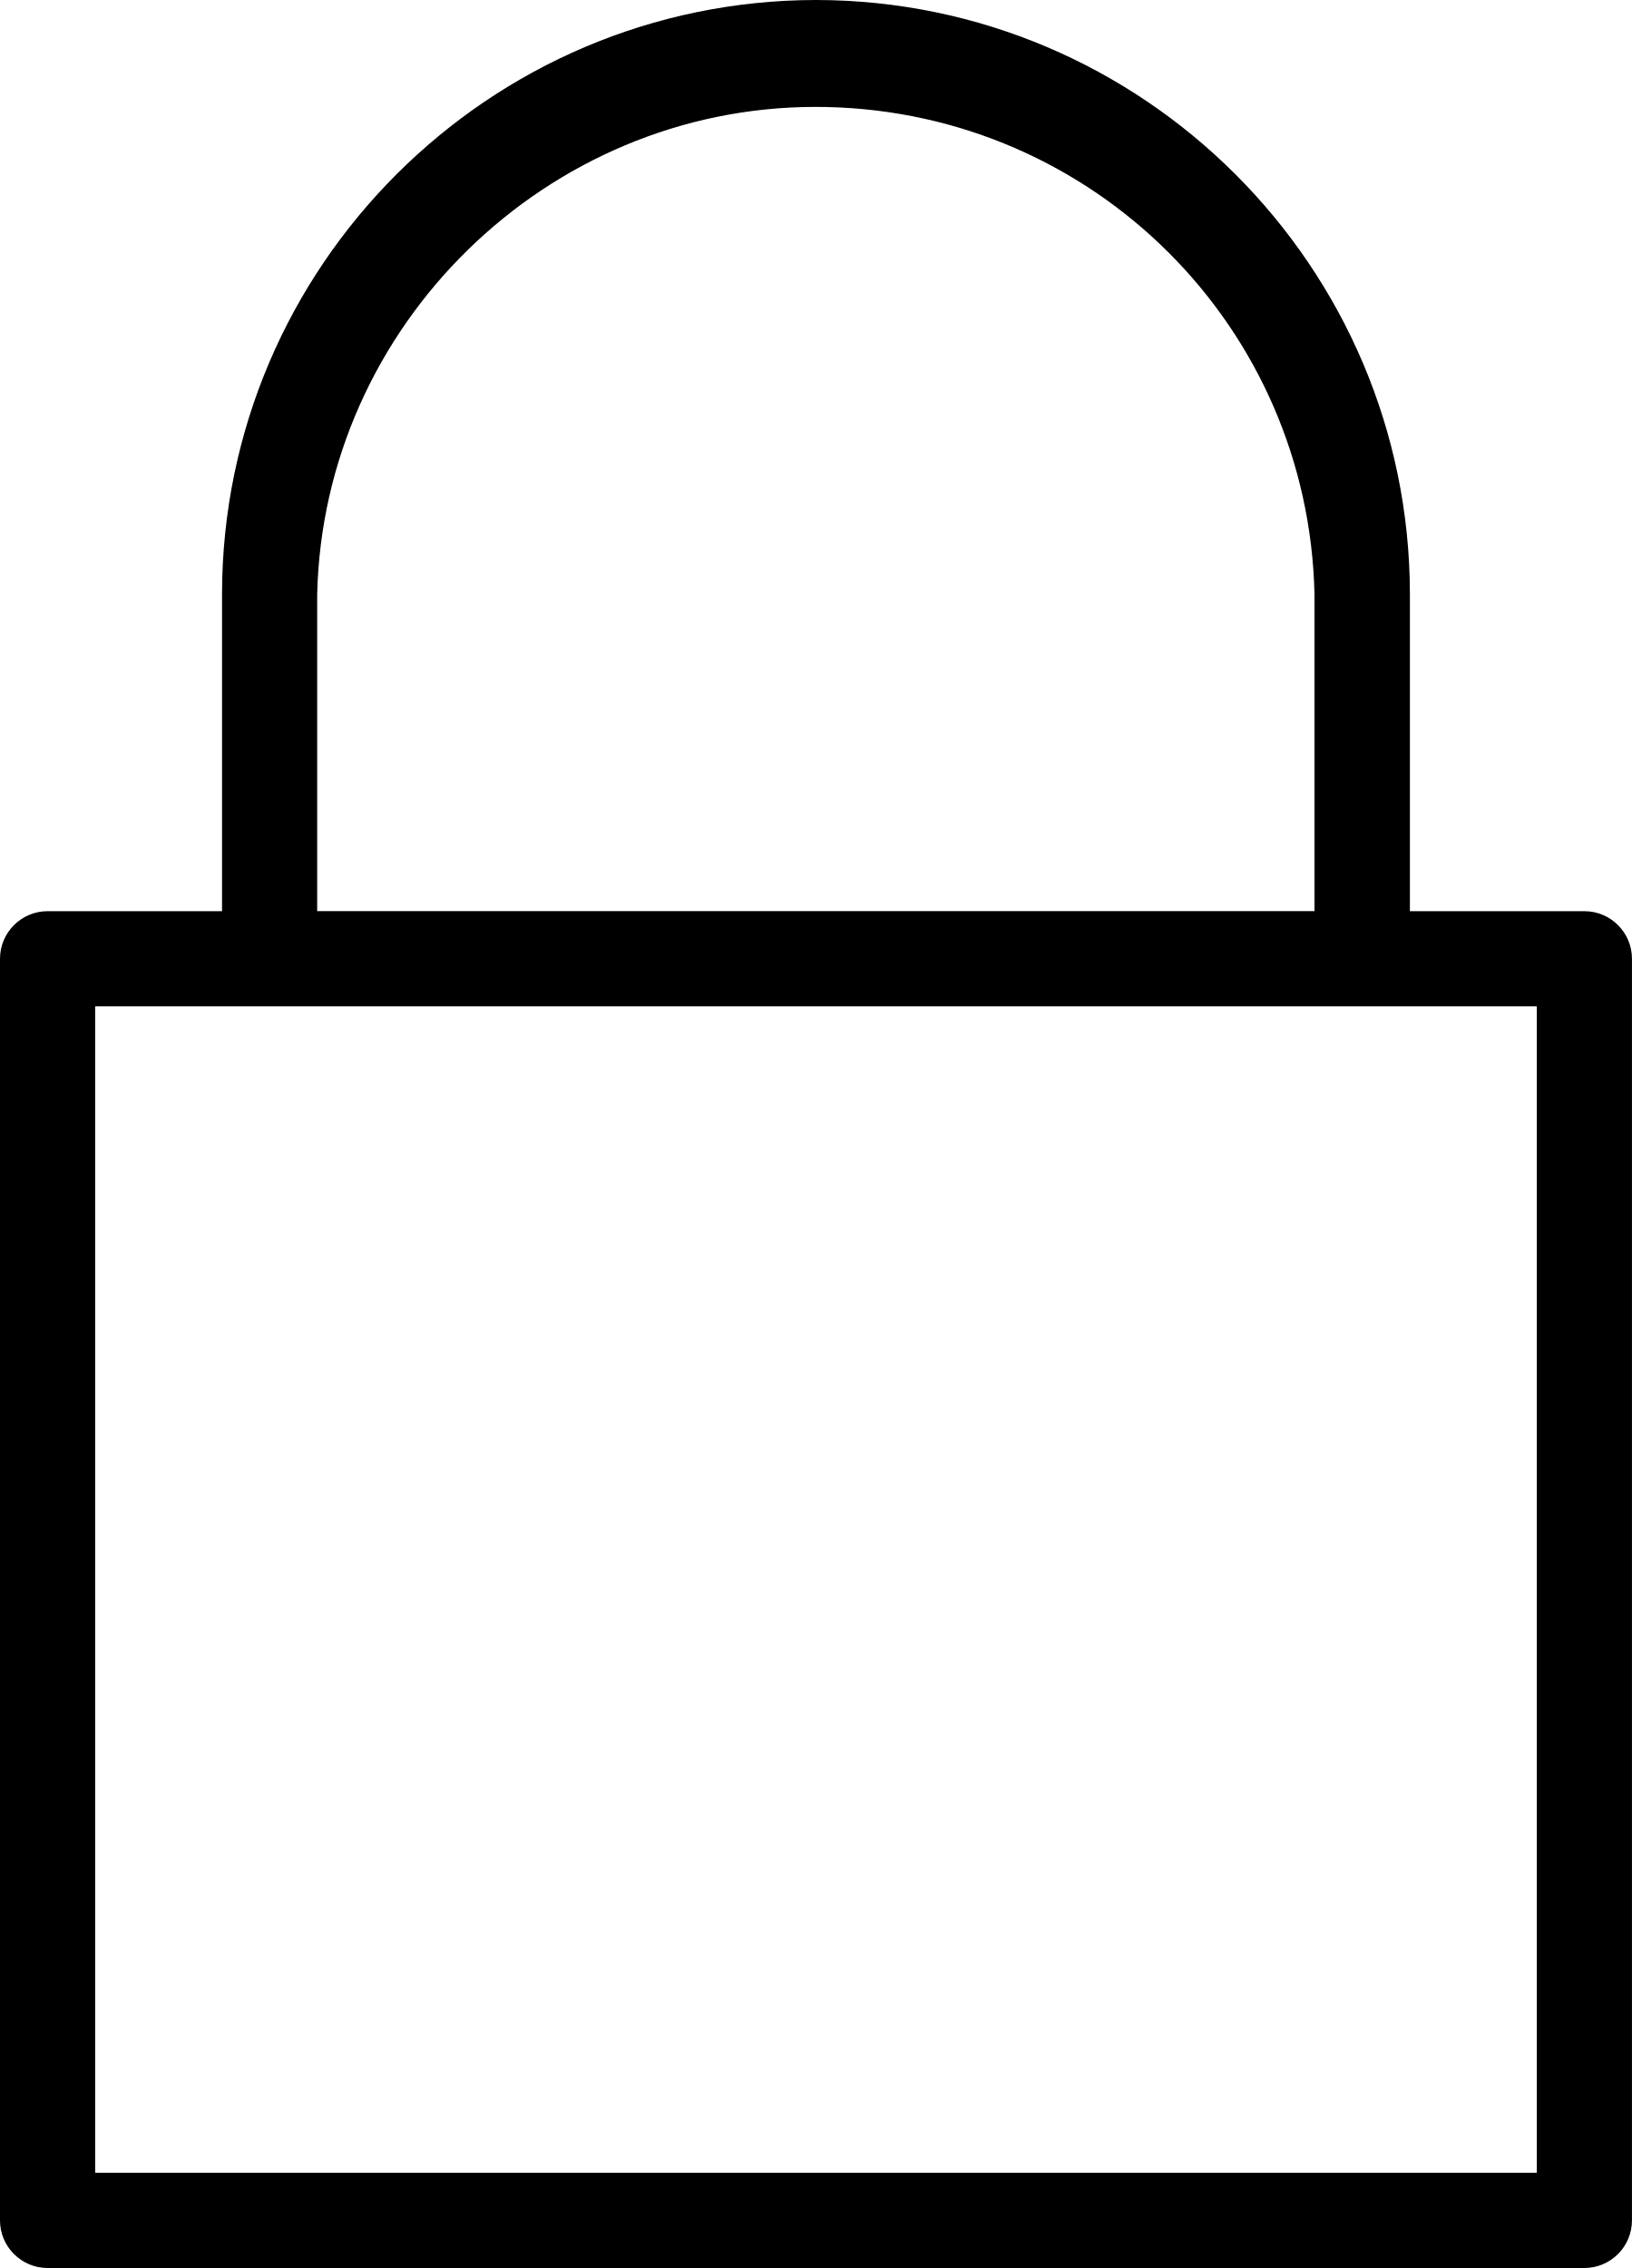
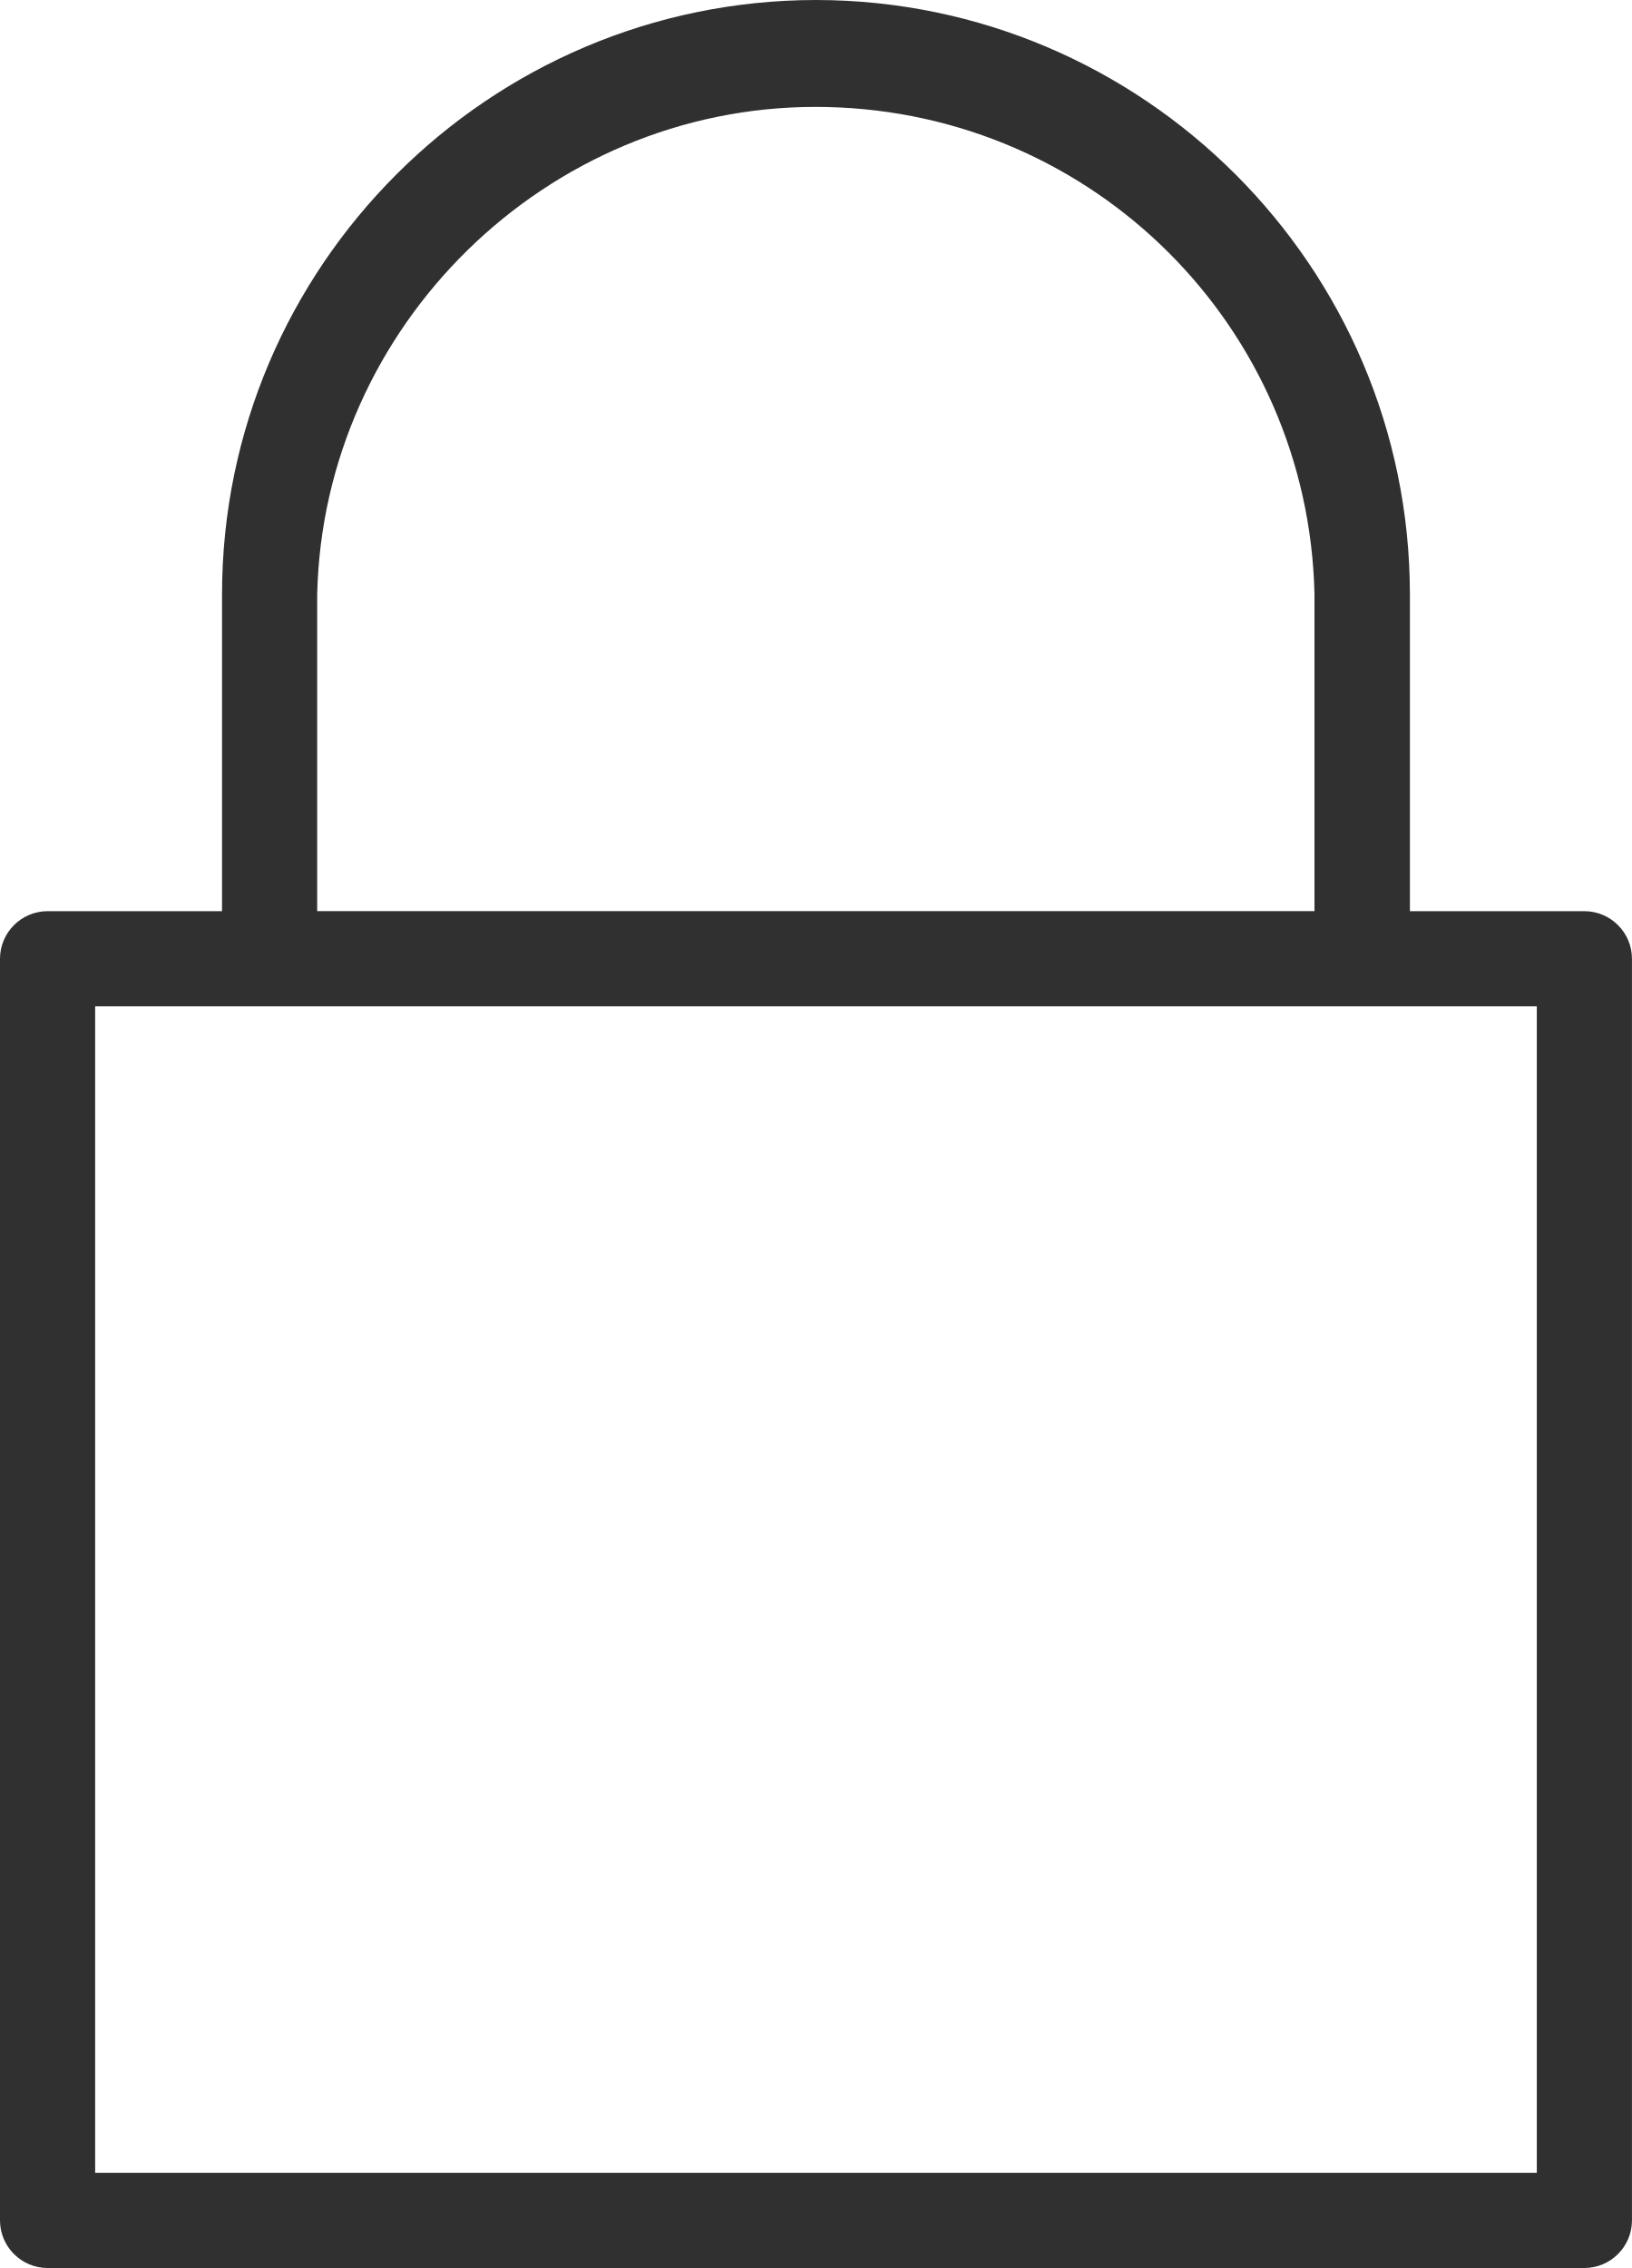
<svg xmlns="http://www.w3.org/2000/svg" version="1.1" x="0px" y="0px" viewBox="0 0 61.74 85.801" style="enable-background:new 0 0 61.74 85.801;" xml:space="preserve">
  <g id="password">
-     <path d="M1.8,85.801C0.808,85.801,0,84.993,0,84V36.271c0-0.992,0.808-1.8,1.8-1.8H8.4v-12C8.411,10.092,18.491,0.012,30.87,0   c12.379,0.012,22.459,10.092,22.47,22.471v12h6.601c0.992,0,1.8,0.808,1.8,1.8V84c0,0.993-0.808,1.801-1.8,1.801H1.8z M58.141,82.2   V38.07H3.6V82.2H58.141z M49.73,34.471v-12c-0.228-10.097-8.328-18.193-18.44-18.422l-0.437-0.005   C20.687,4.045,12.229,12.318,12,22.488v11.982H49.73z" />
+     <path style="fill:#303030;" d="M1.8,85.801C0.808,85.801,0,84.993,0,84V36.271c0-0.992,0.808-1.8,1.8-1.8H8.4v-12   C8.411,10.092,18.491,0.012,30.87,0c12.379,0.012,22.459,10.092,22.47,22.471v12h6.601c0.992,0,1.8,0.808,1.8,1.8V84   c0,0.993-0.808,1.801-1.8,1.801H1.8z M58.141,82.2V38.07H3.6V82.2H58.141z M49.73,34.471v-12   c-0.228-10.097-8.328-18.193-18.44-18.422l-0.437-0.005C20.687,4.045,12.229,12.318,12,22.488v11.982H49.73z" />
  </g>
  <g id="Layer_1">
</g>
</svg>
